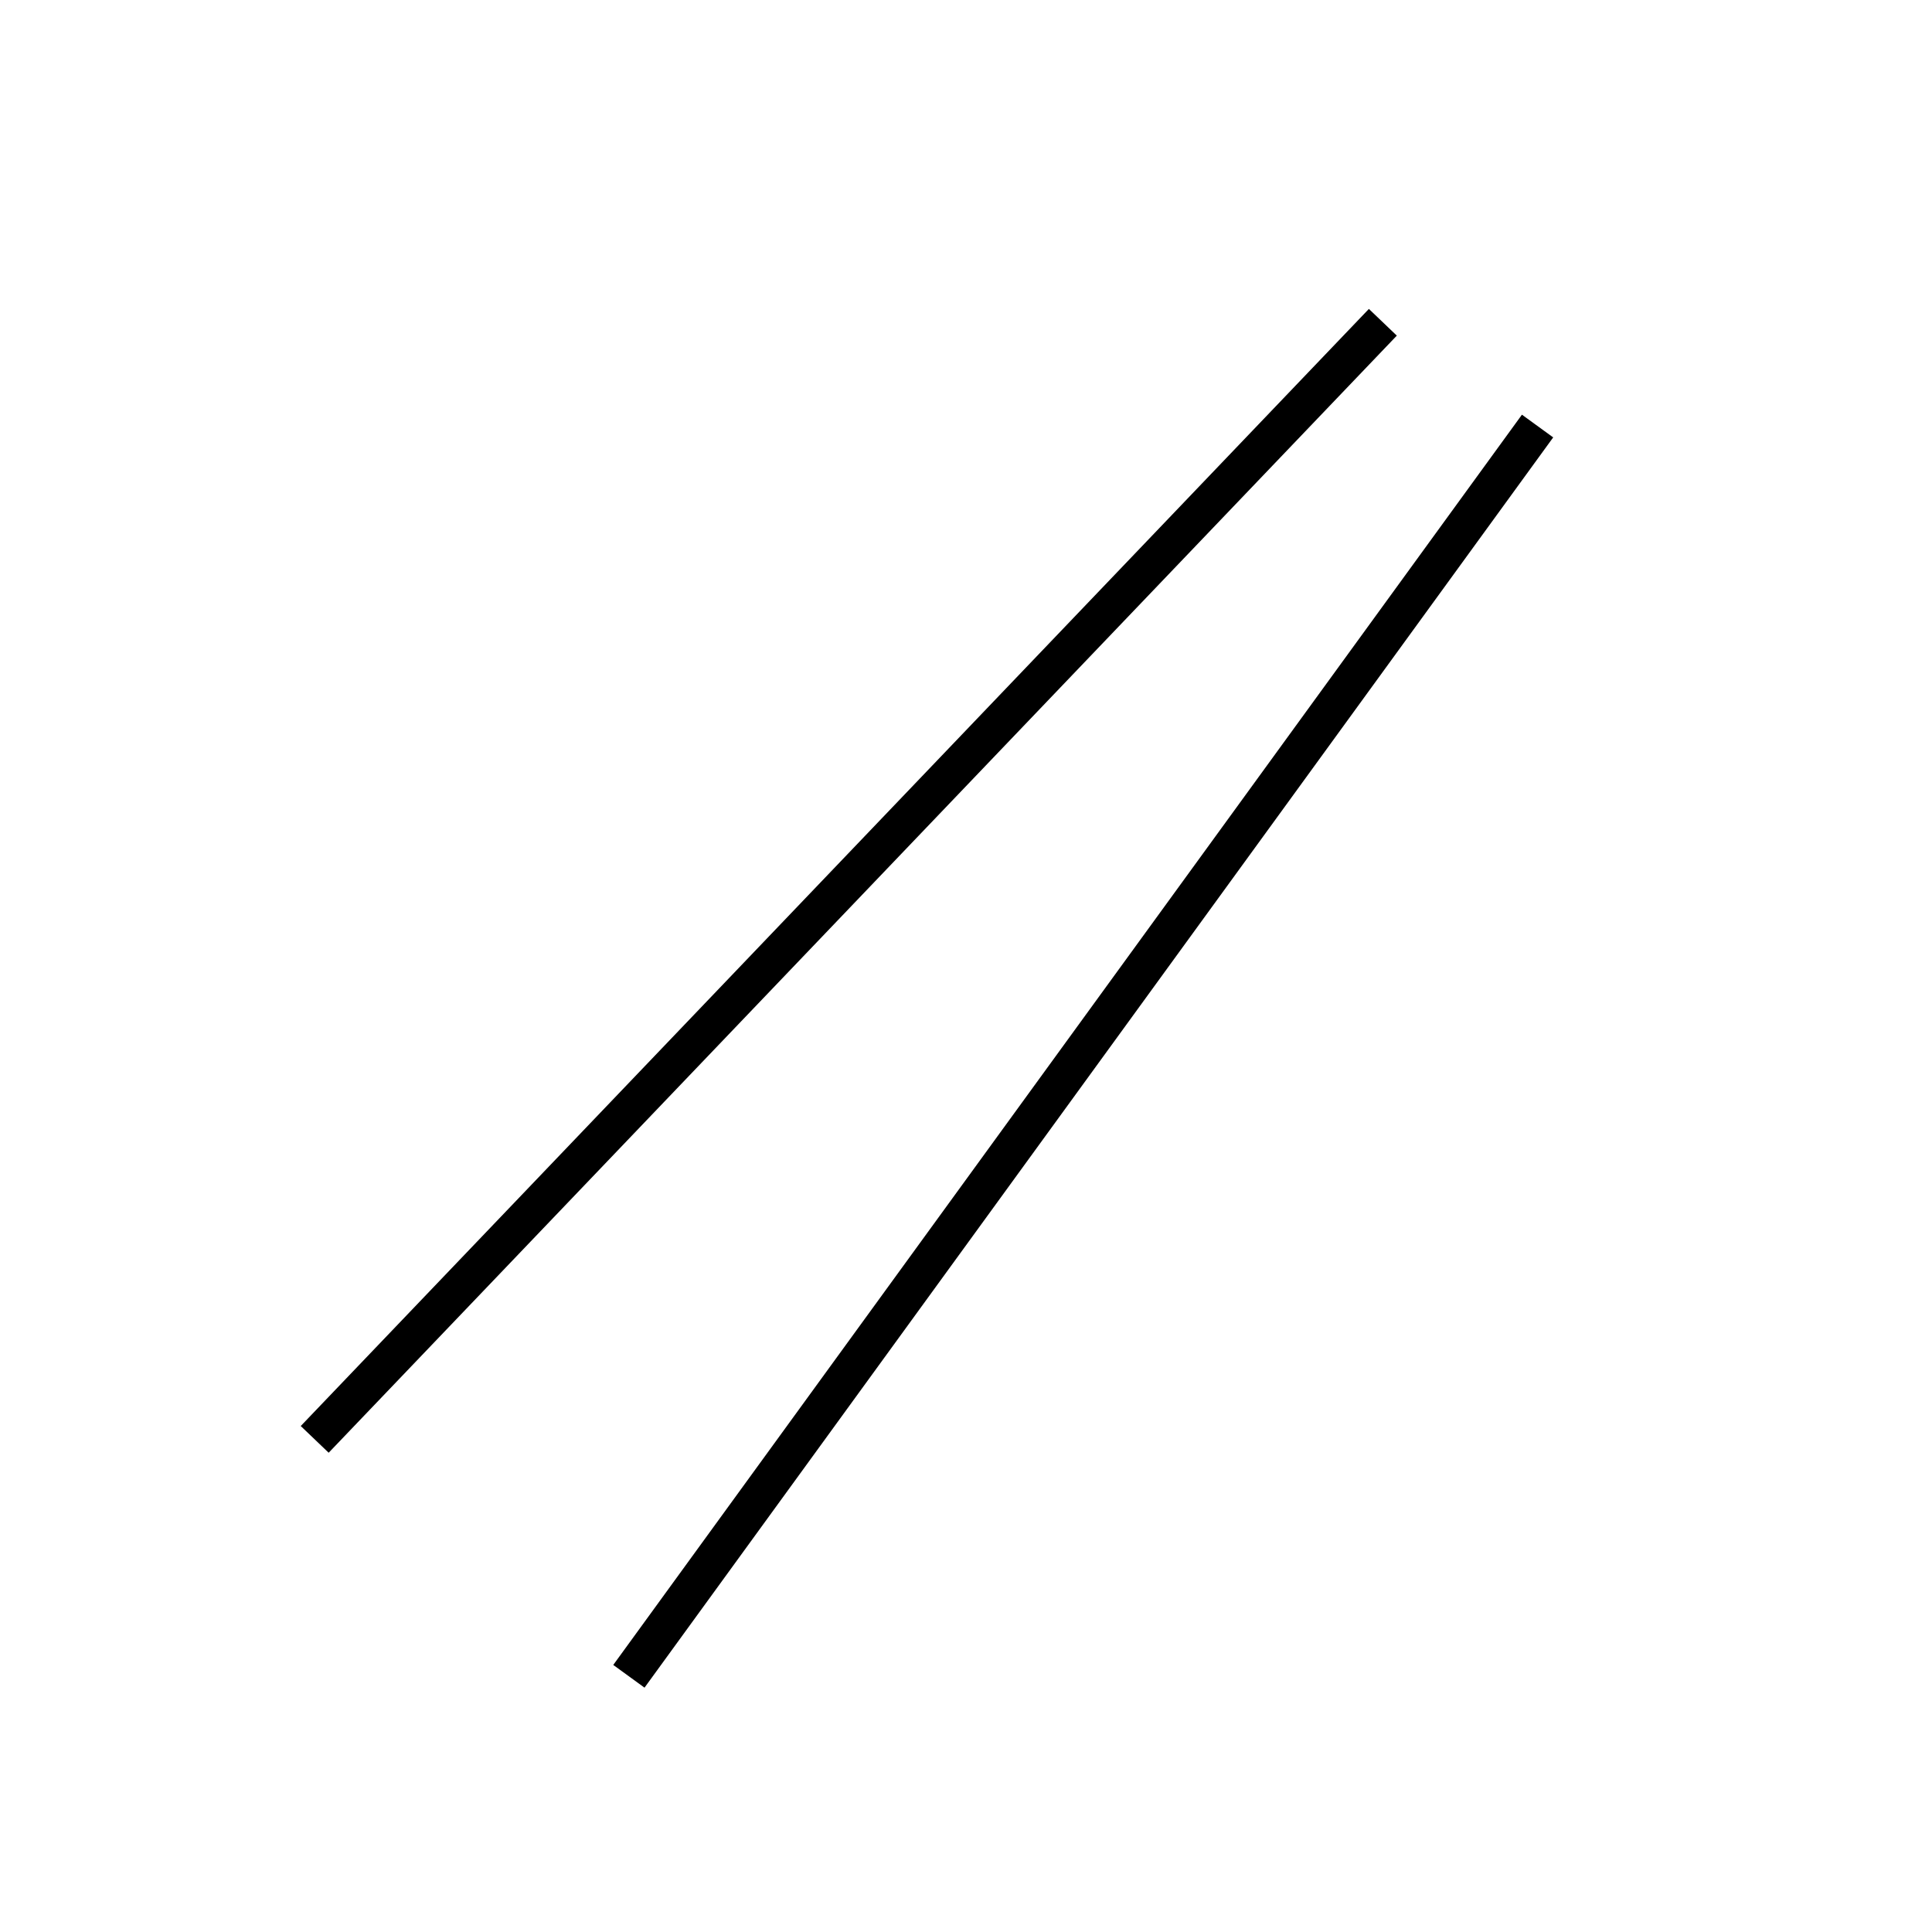
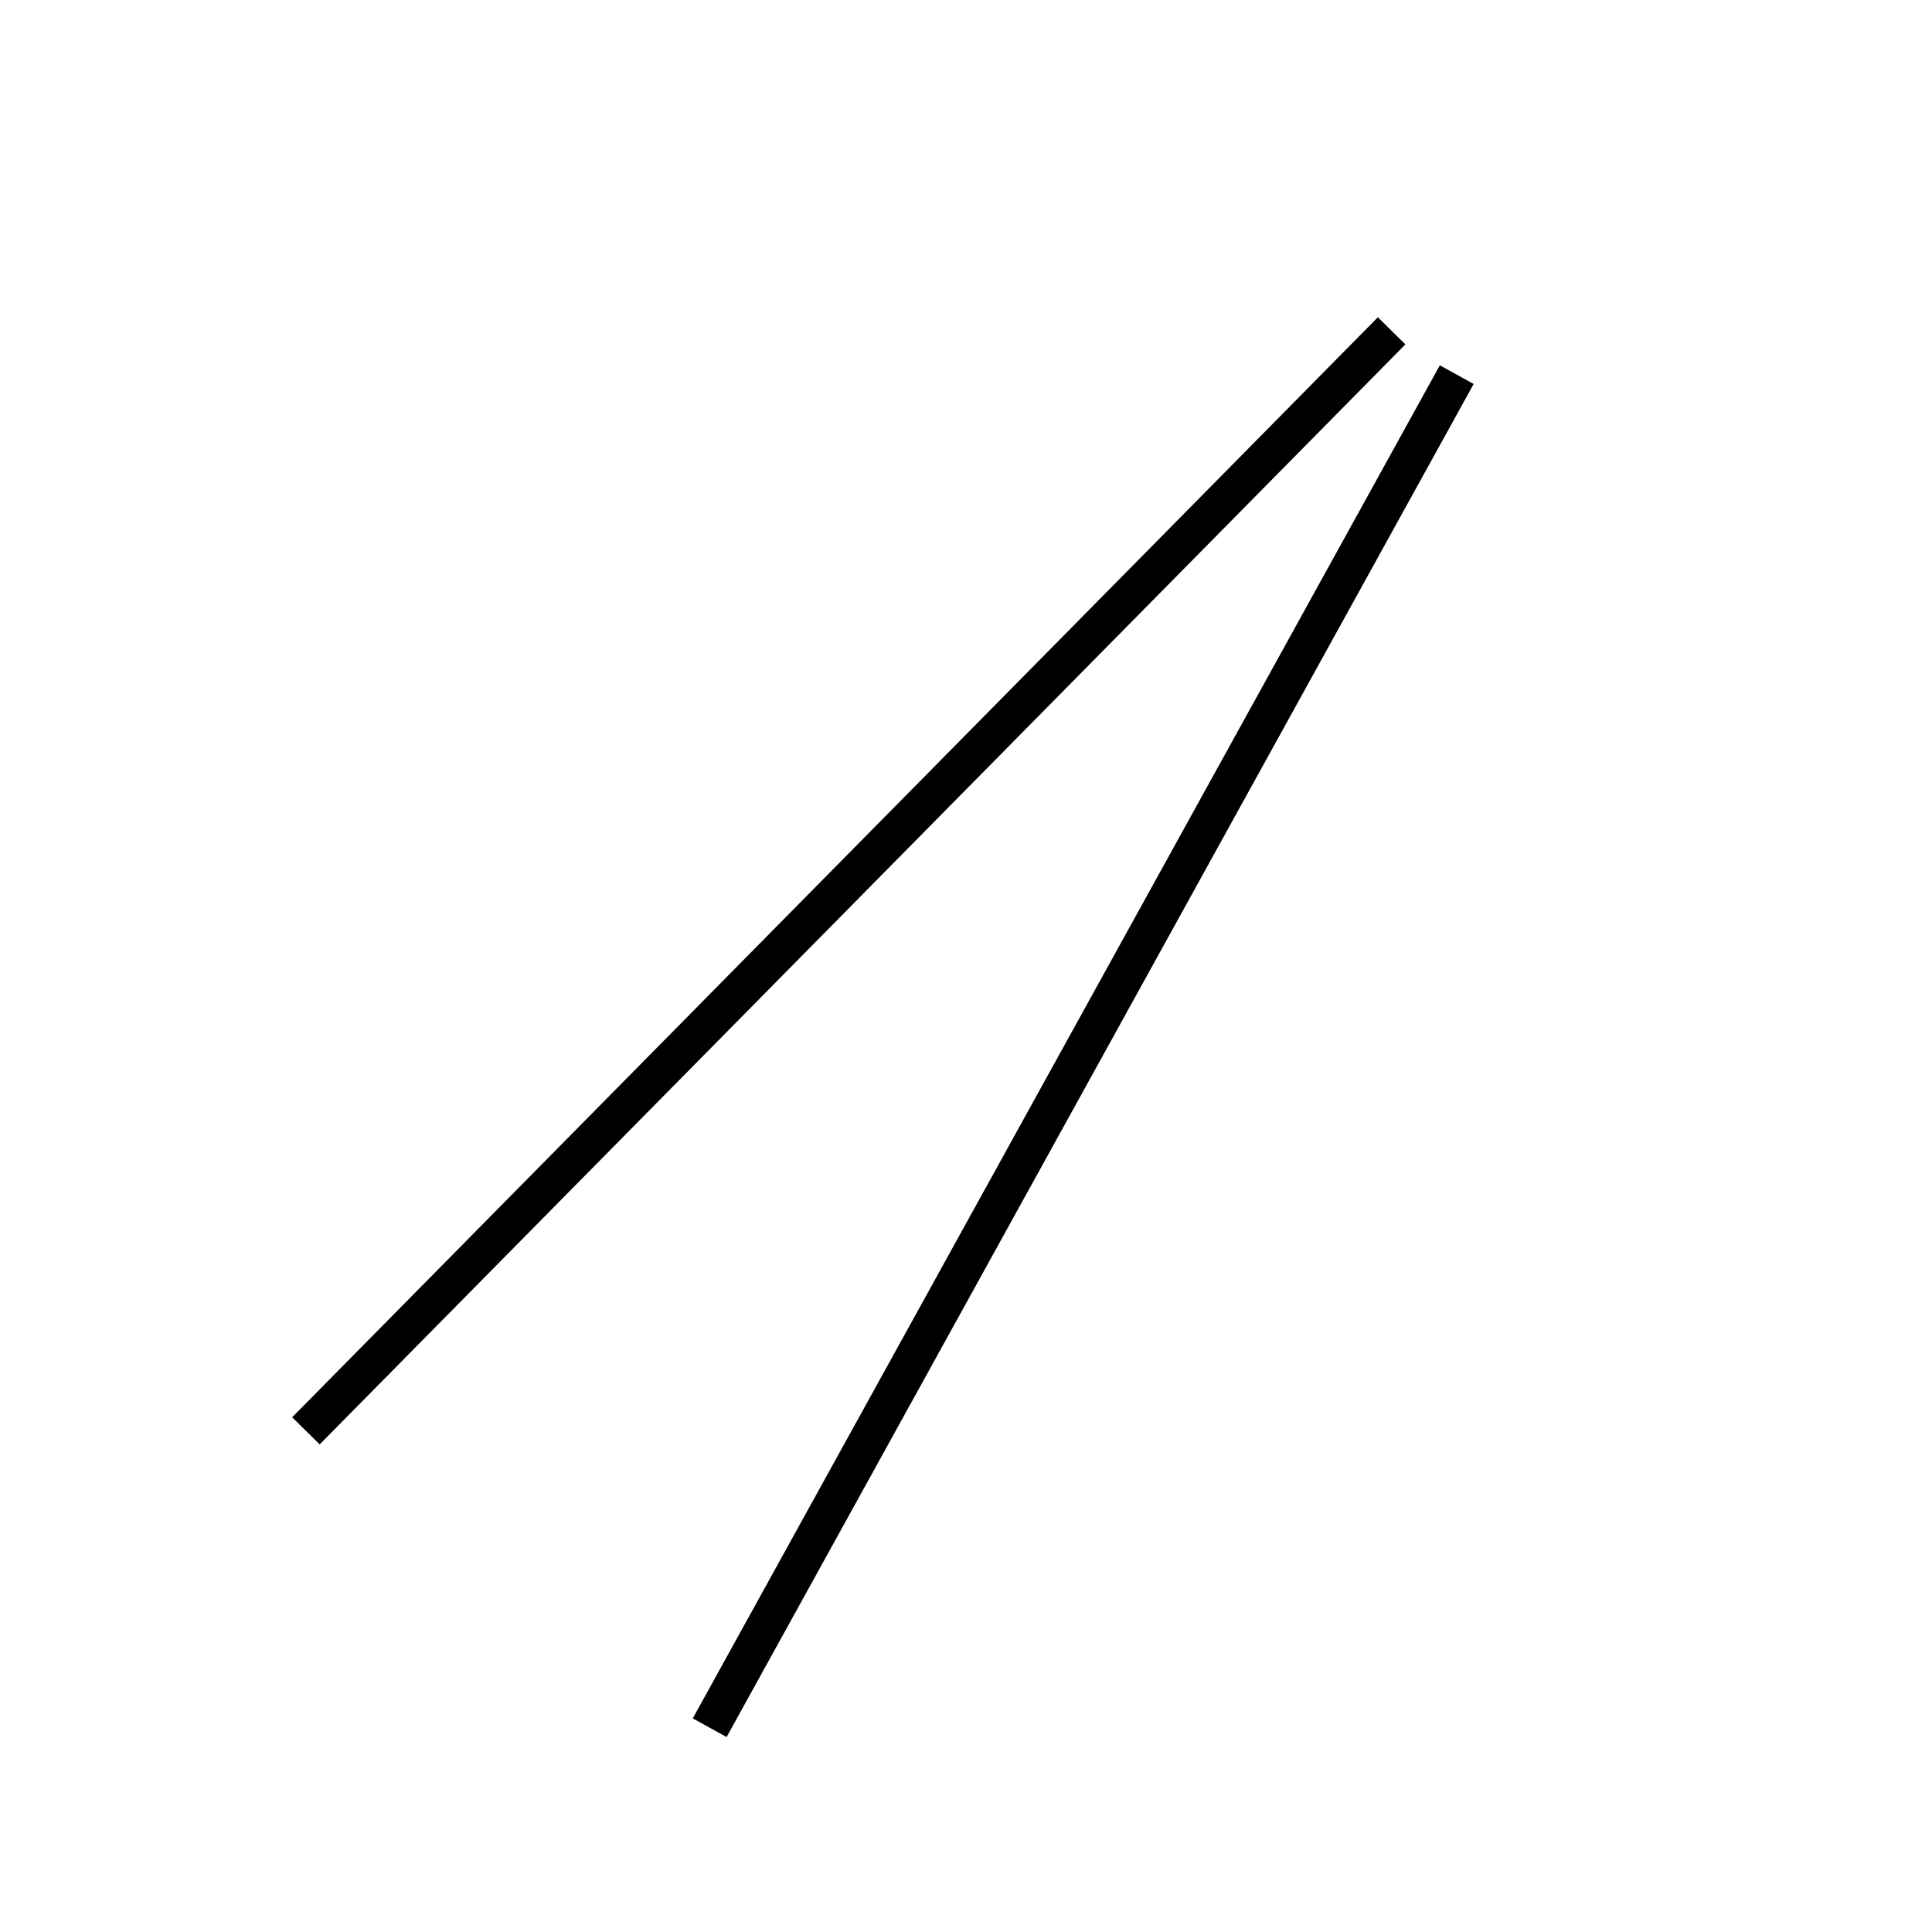
<svg xmlns="http://www.w3.org/2000/svg" height="100" width="100">
  <rect stroke-width="5" stroke="#ffffff" fill="#ffffff" height="100" width="100" y="0" x="0" />
-   <line x1="71.576" y1="16.681" x2="16.289" y2="74.502" stroke-width="2" stroke="black" />
-   <line x1="79.584" y1="22.052" x2="32.551" y2="86.765" stroke-width="2" stroke="black" />
+   <line x1="72.031" y1="17.123" x2="15.834" y2="74.06" stroke-width="2" stroke="black" />
+   <line x1="75.401" y1="19.392" x2="36.733" y2="89.426" stroke-width="2" stroke="black" />
</svg>
